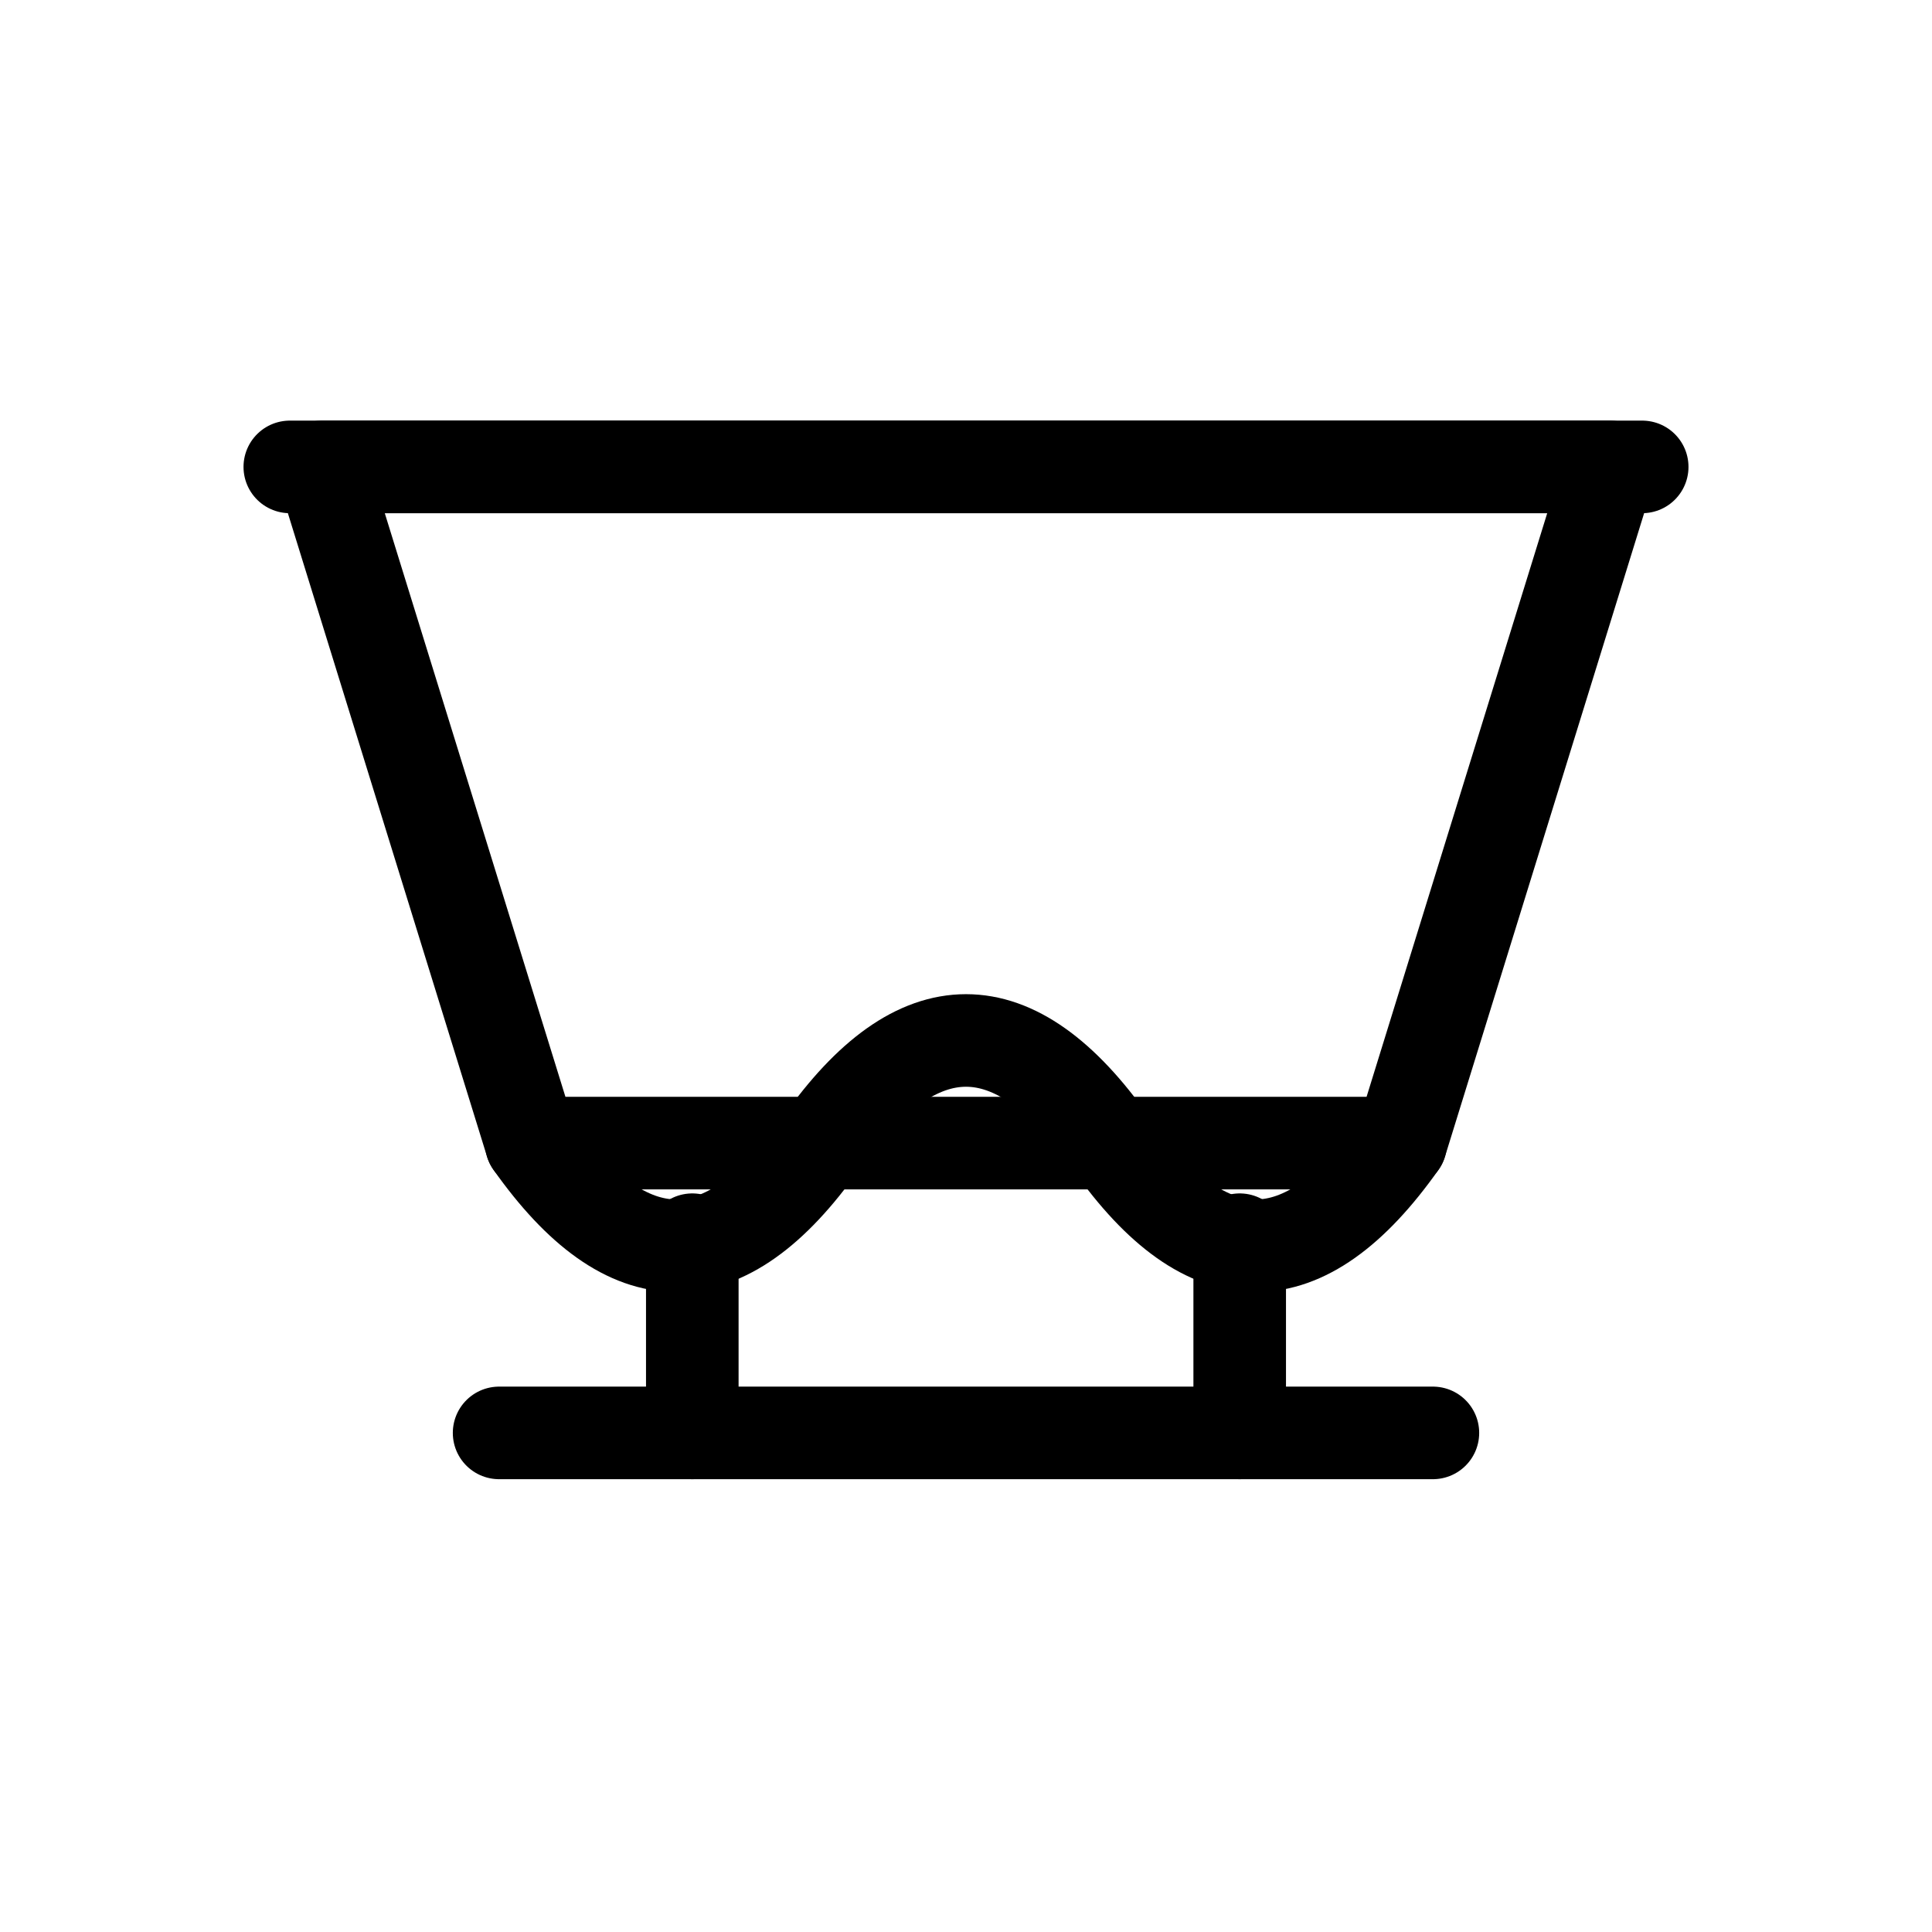
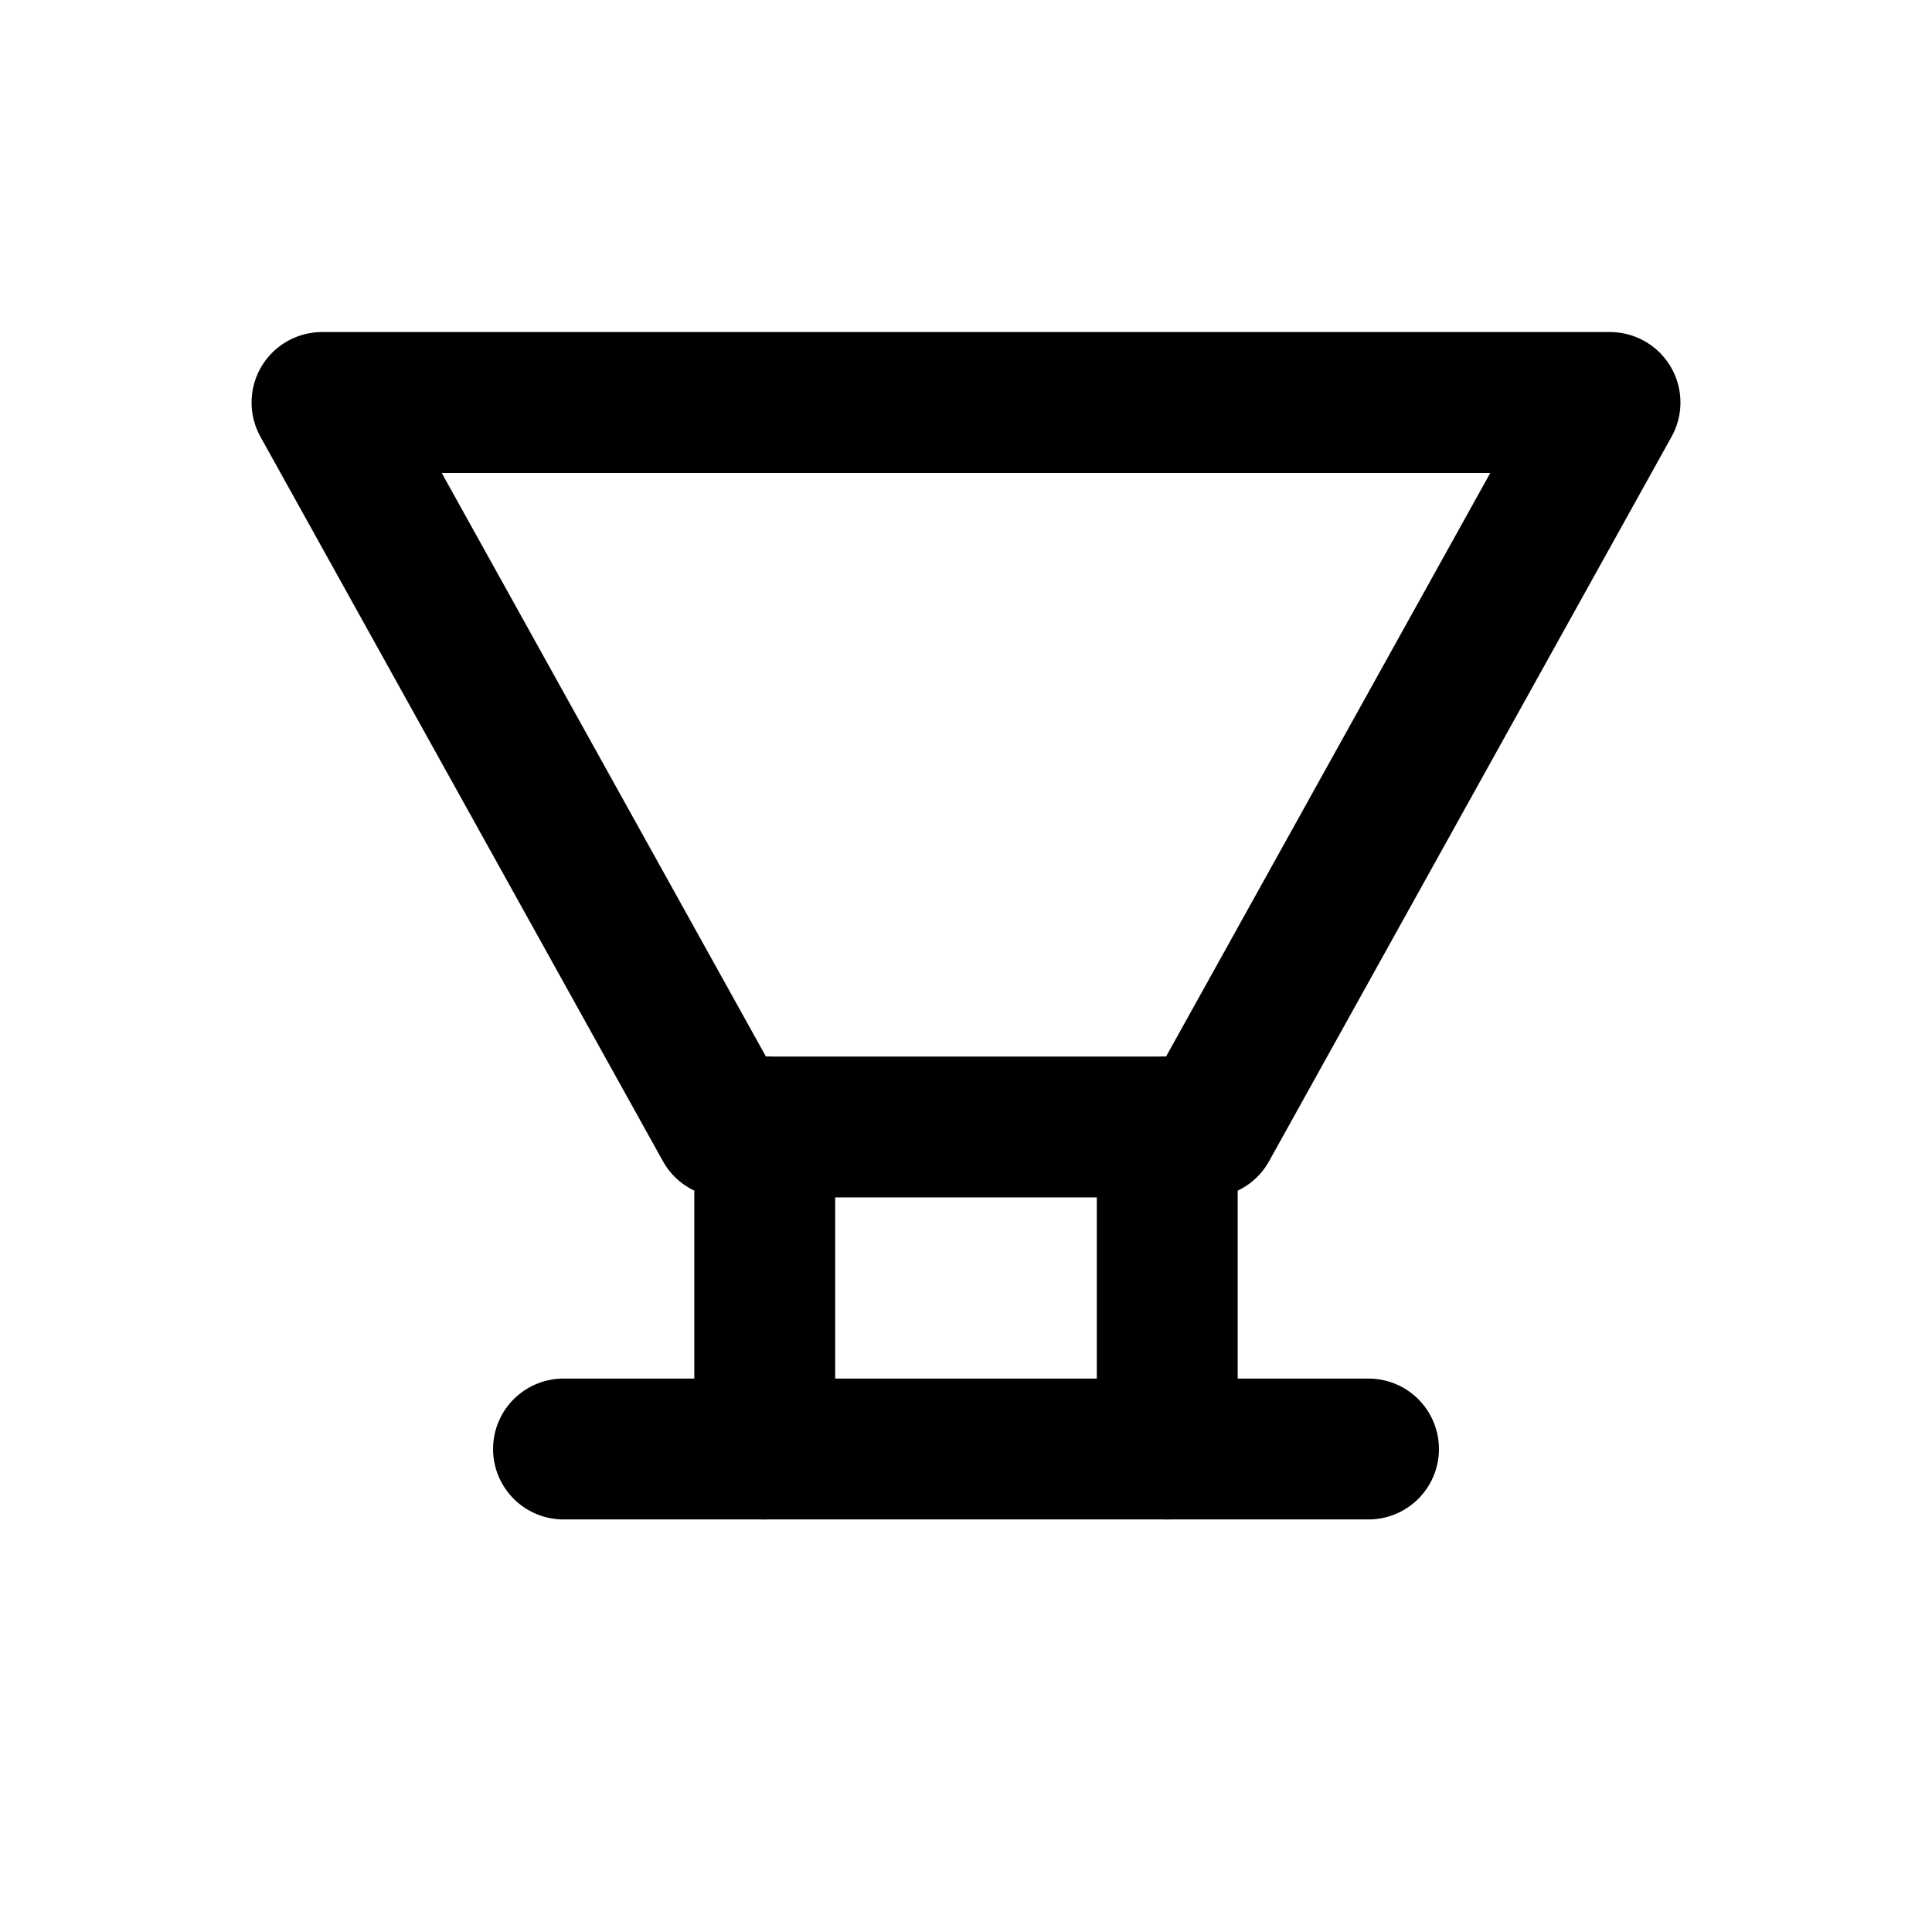
- <svg xmlns="http://www.w3.org/2000/svg" viewBox="0 0 24 24" fill="none" stroke="currentColor" stroke-width="1.15" stroke-linecap="round" stroke-linejoin="round">
-   <path d="M4 5.8h16l-2.6 8.4H6.6z" />
-   <path d="M3.6 5.8h16.8" />
-   <path d="M6.6 14.2c1.2 1.7 2.4 1.7 3.6 0s2.4-1.7 3.6 0 2.4 1.7 3.6 0" />
-   <path d="M8.6 15.4v2.4M15.4 15.4v2.4" />
-   <path d="M6.2 17.8h11.6" />
+ <svg xmlns="http://www.w3.org/2000/svg" viewBox="0 0 24 24" fill="none" stroke="currentColor" stroke-width="1.75" stroke-linecap="round" stroke-linejoin="round">
+   <path d="M4 5h16l-5 9H9z" />
+   <path d="M7 18h10" />
+   <path d="M9.5 14v4" />
+   <path d="M14.5 14v4" />
</svg>
